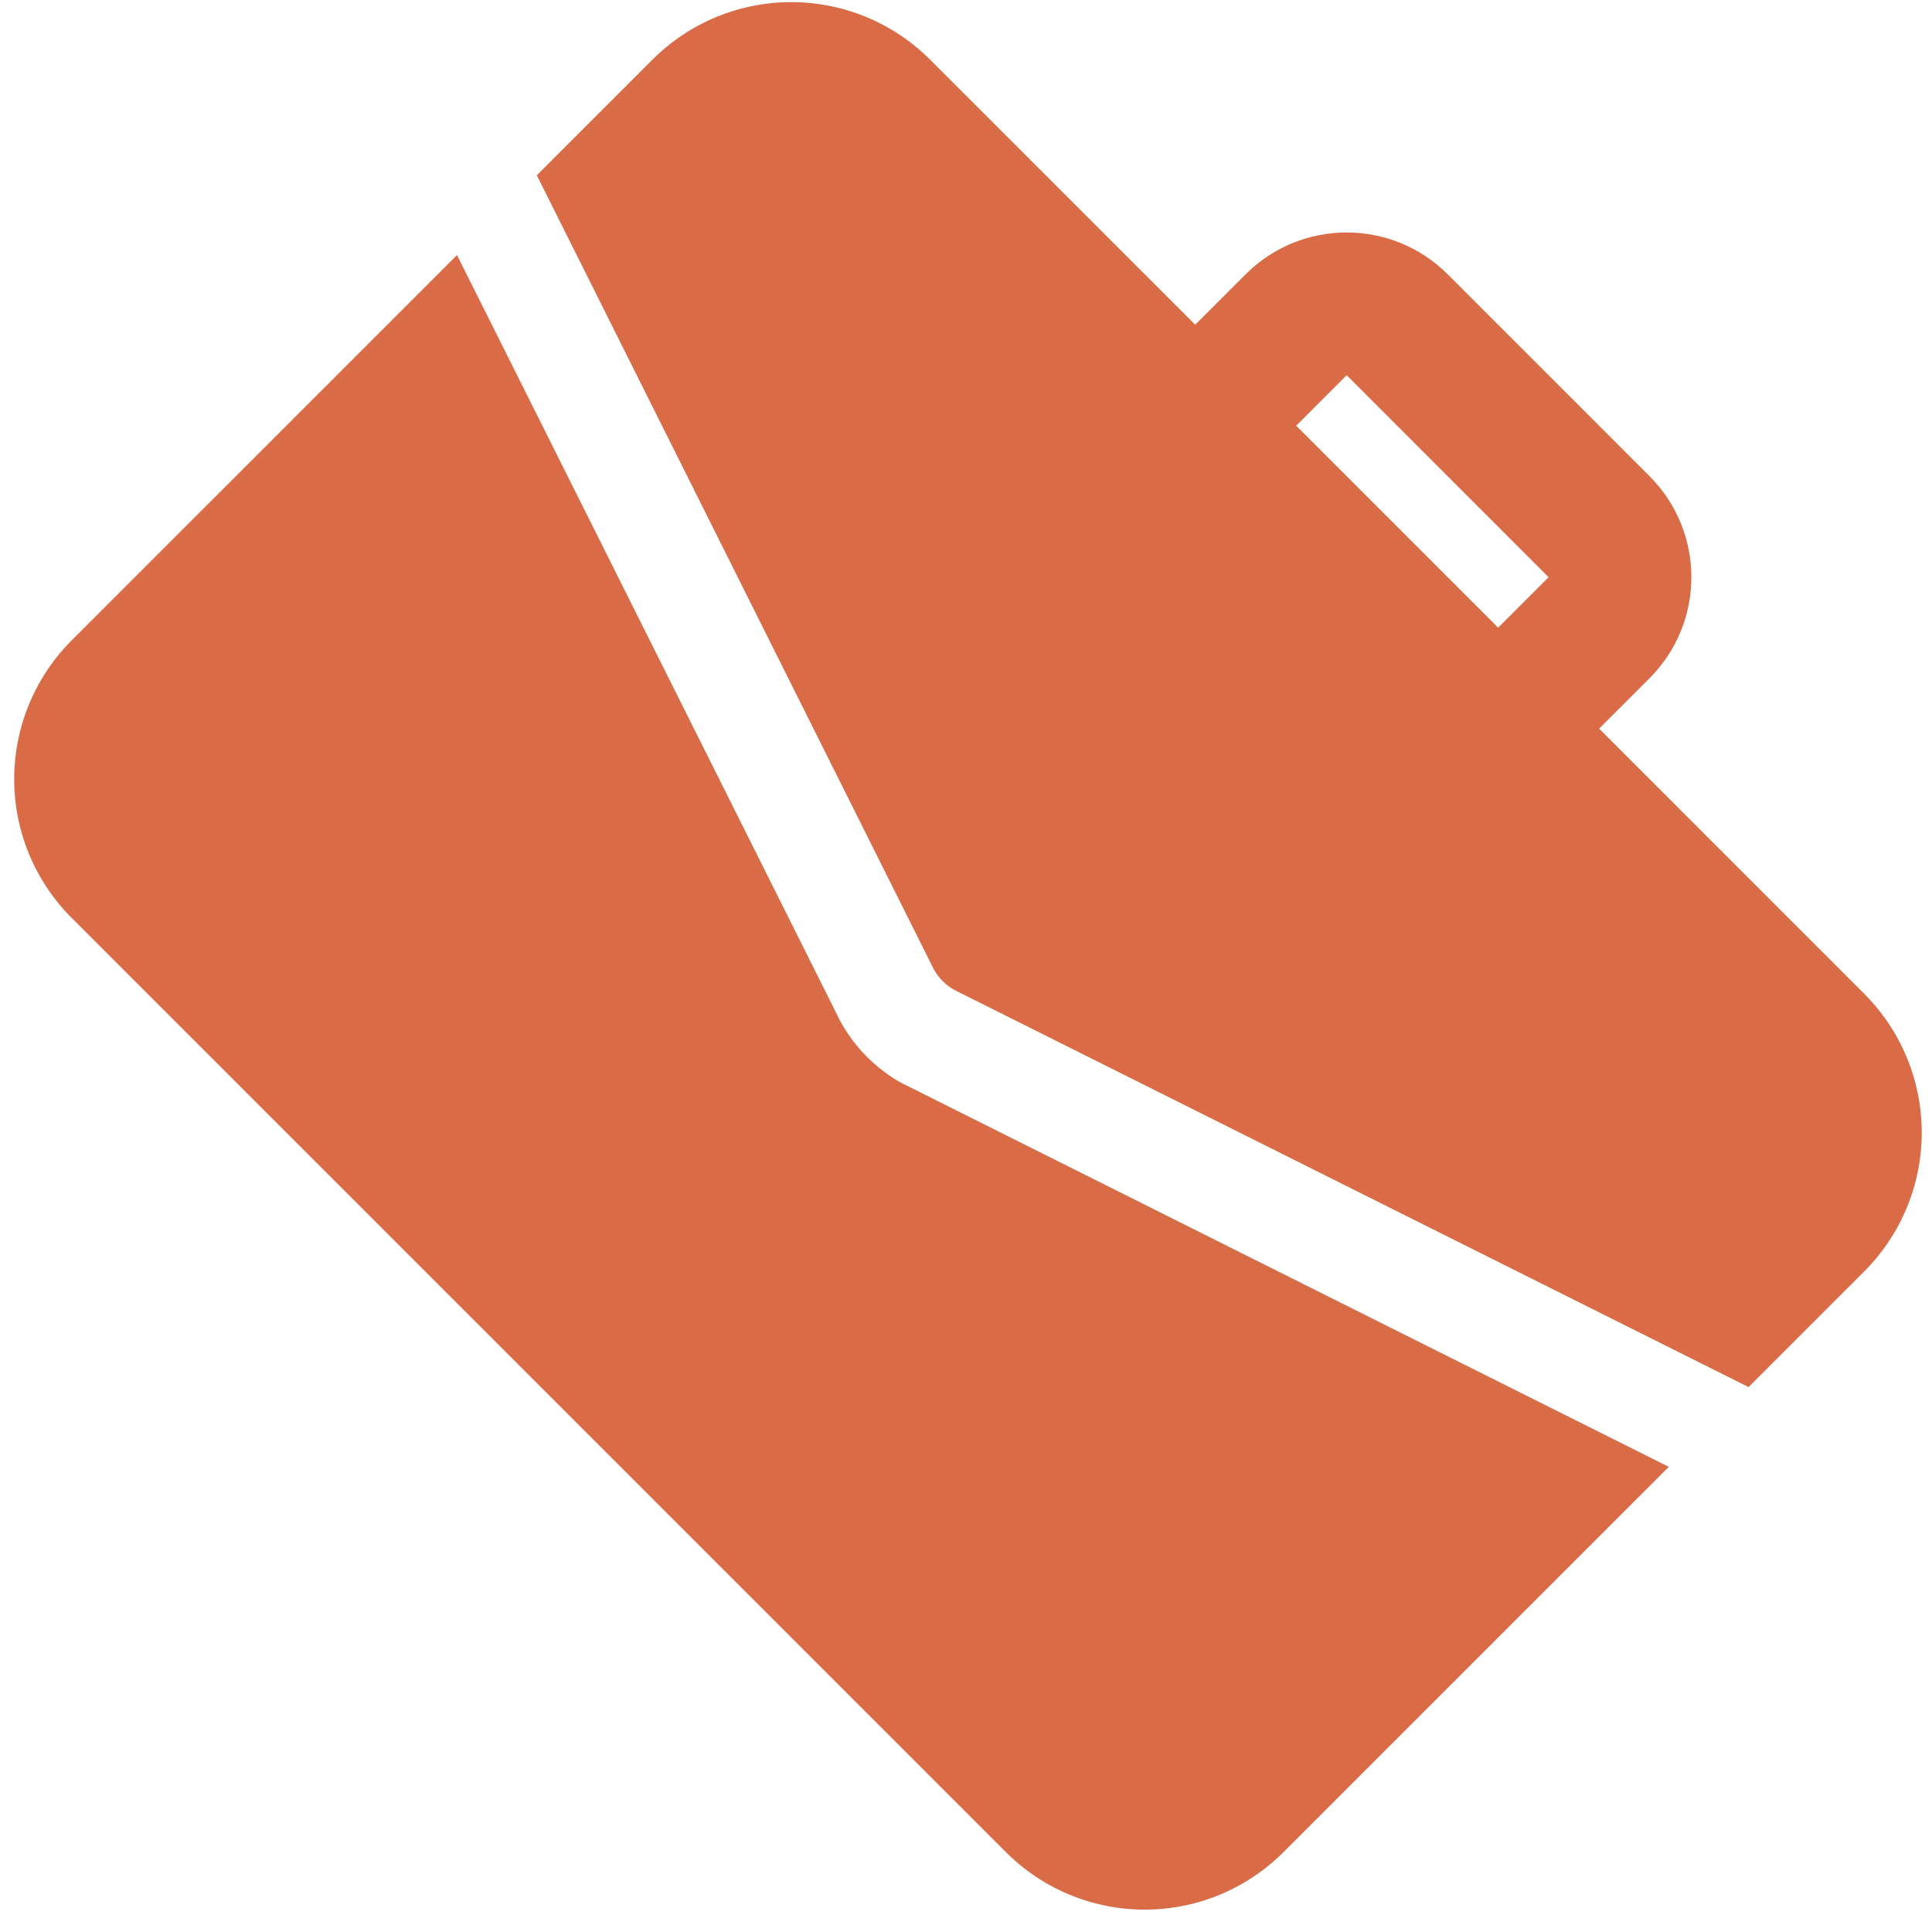
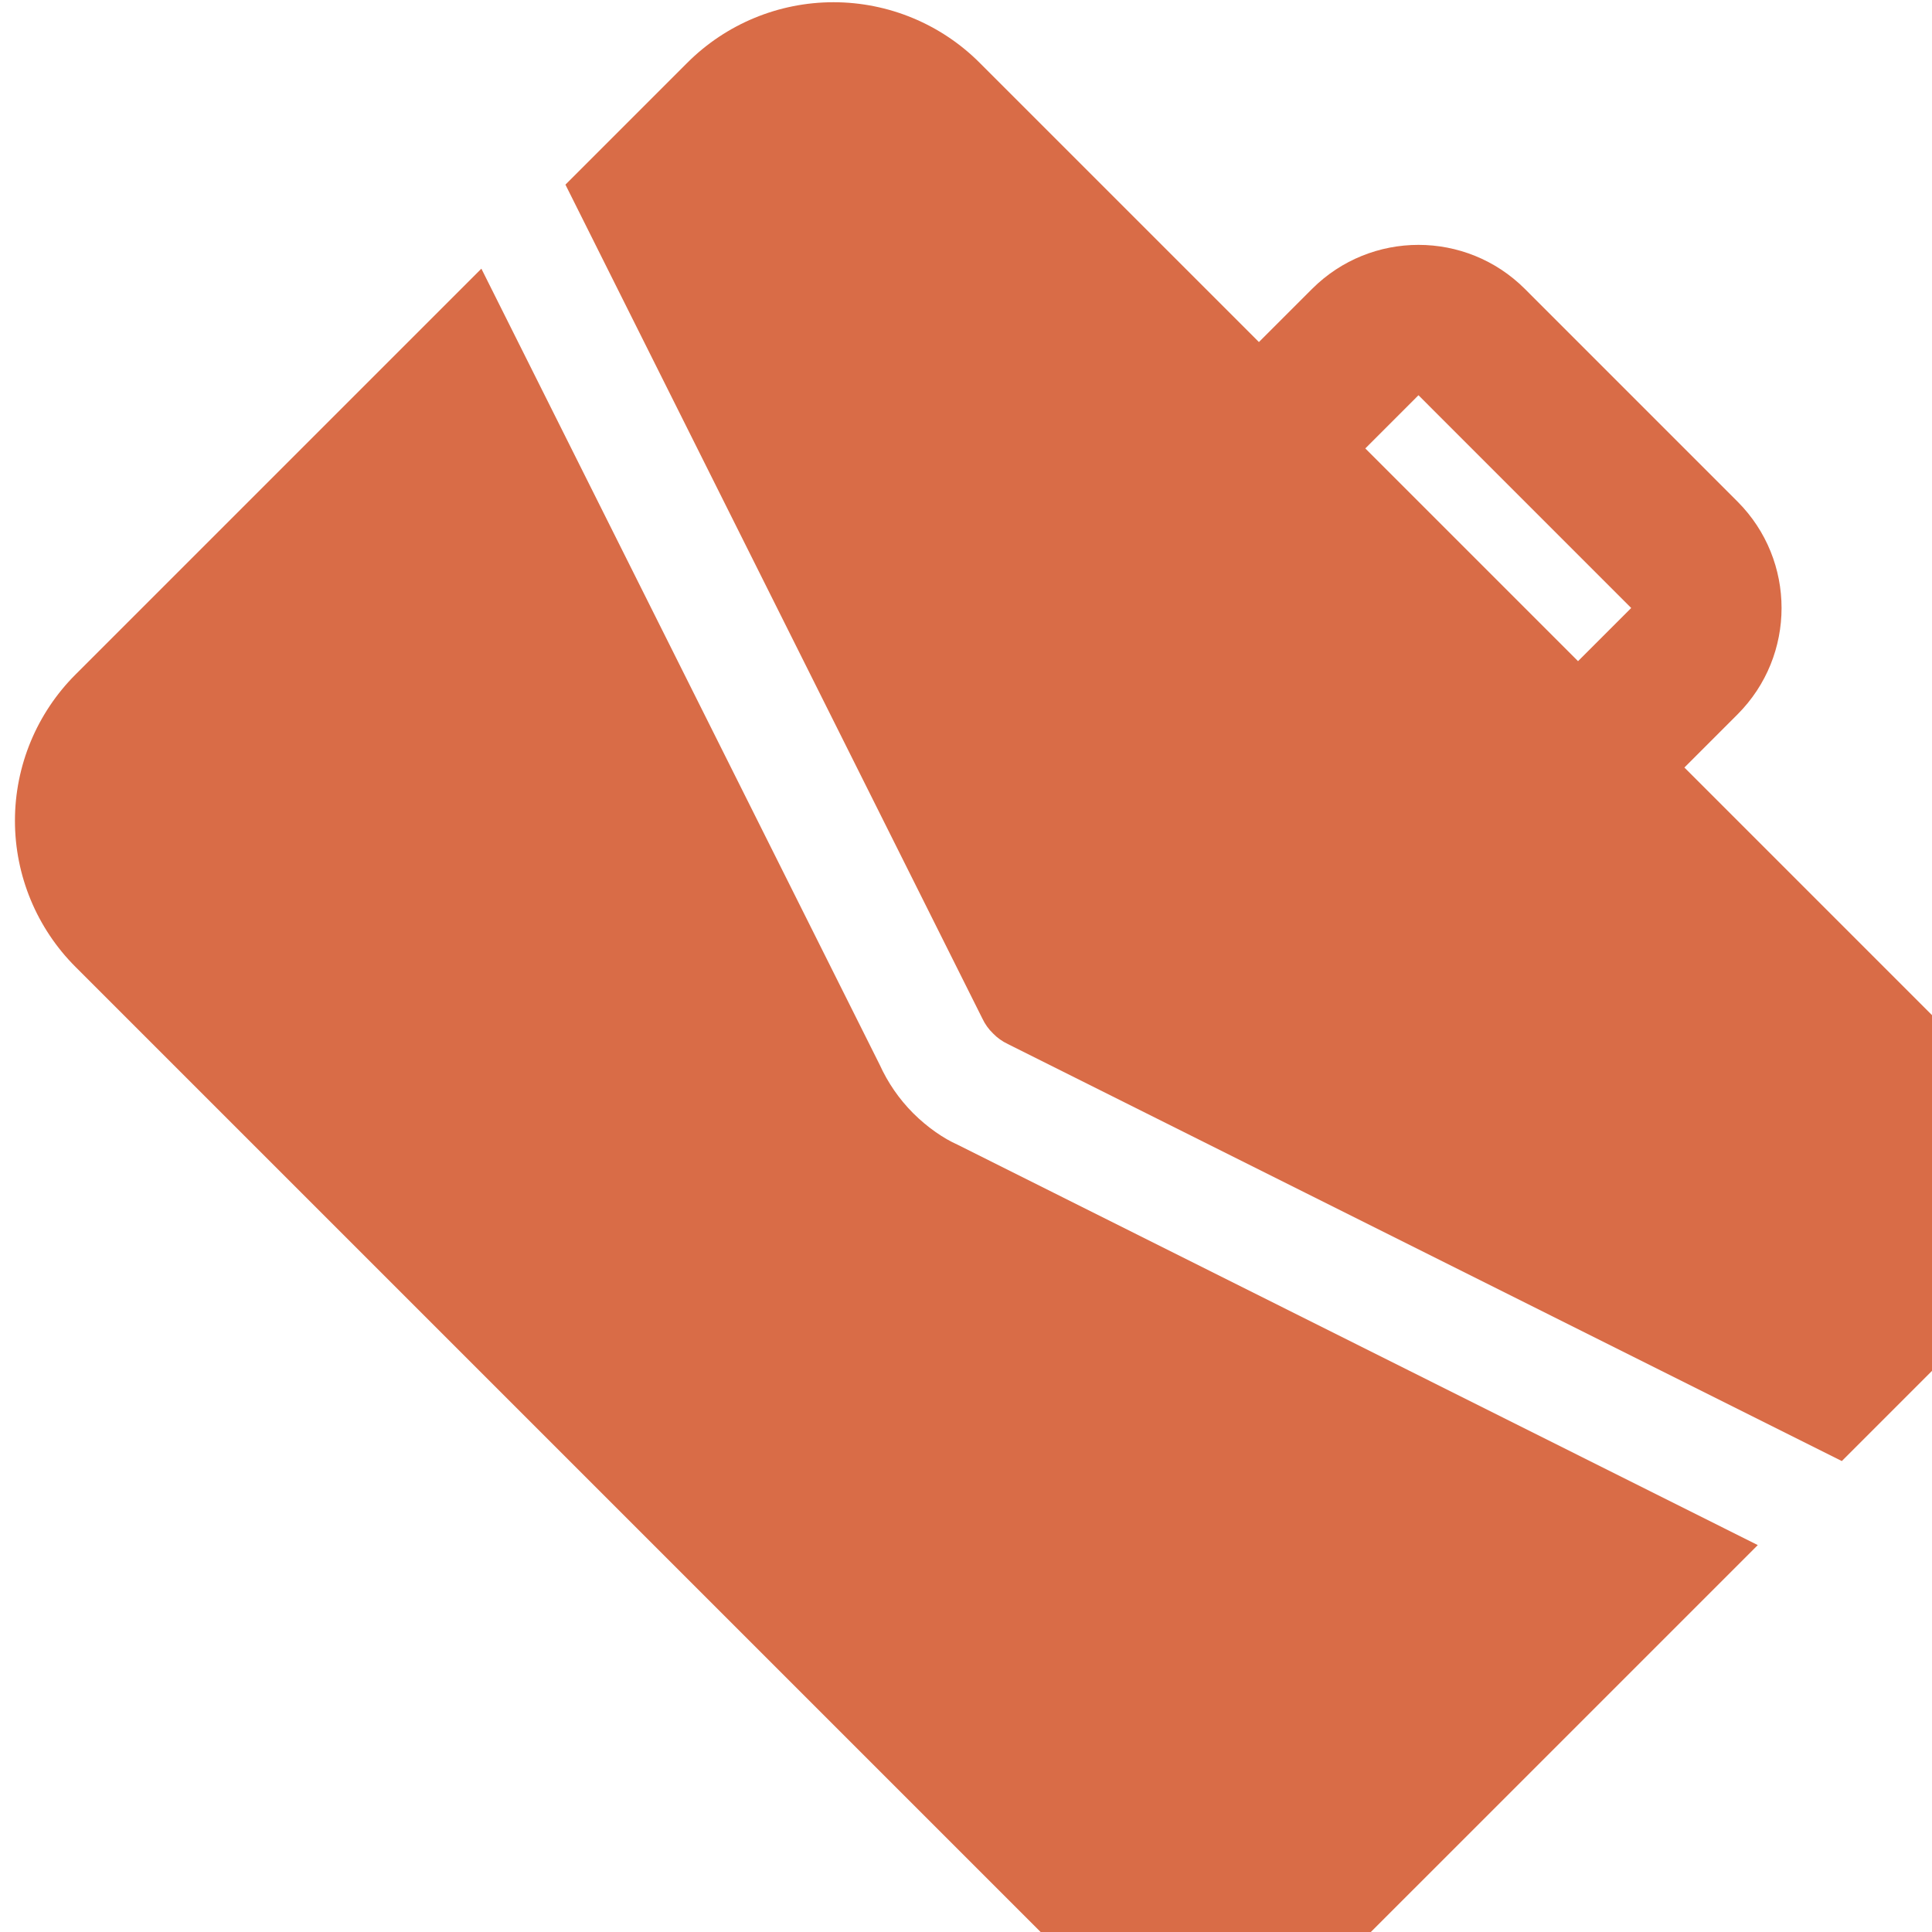
- <svg xmlns="http://www.w3.org/2000/svg" width="79" height="79">
+ <svg xmlns="http://www.w3.org/2000/svg" width="75" height="75">
  <path d="m18.687 10.43 15.464 30.906c.31.682.743 1.322 1.3 1.88.558.557 1.198.99 1.714 1.217L68.237 59.98 52.484 75.732a8.025 8.025 0 0 1-11.355 0L2.934 37.538a8.025 8.025 0 0 1 0-11.356L18.687 10.43Zm19.345-7.99 10.839 10.838 2.065-2.064a5.845 5.845 0 0 1 8.258 0l8.258 8.259a5.845 5.845 0 0 1 0 8.258l-2.064 2.064 10.839 10.84a8.025 8.025 0 0 1 0 11.355l-4.728 4.728L39.126 40.53a1.963 1.963 0 0 1-.578-.413 1.963 1.963 0 0 1-.413-.578L21.95 7.168l4.728-4.728a8.025 8.025 0 0 1 11.355 0Zm17.033 12.903-2.064 2.065 8.258 8.258 2.064-2.064-8.258-8.259Z" fill="#D96C47" fill-rule="nonzero" />
</svg>
